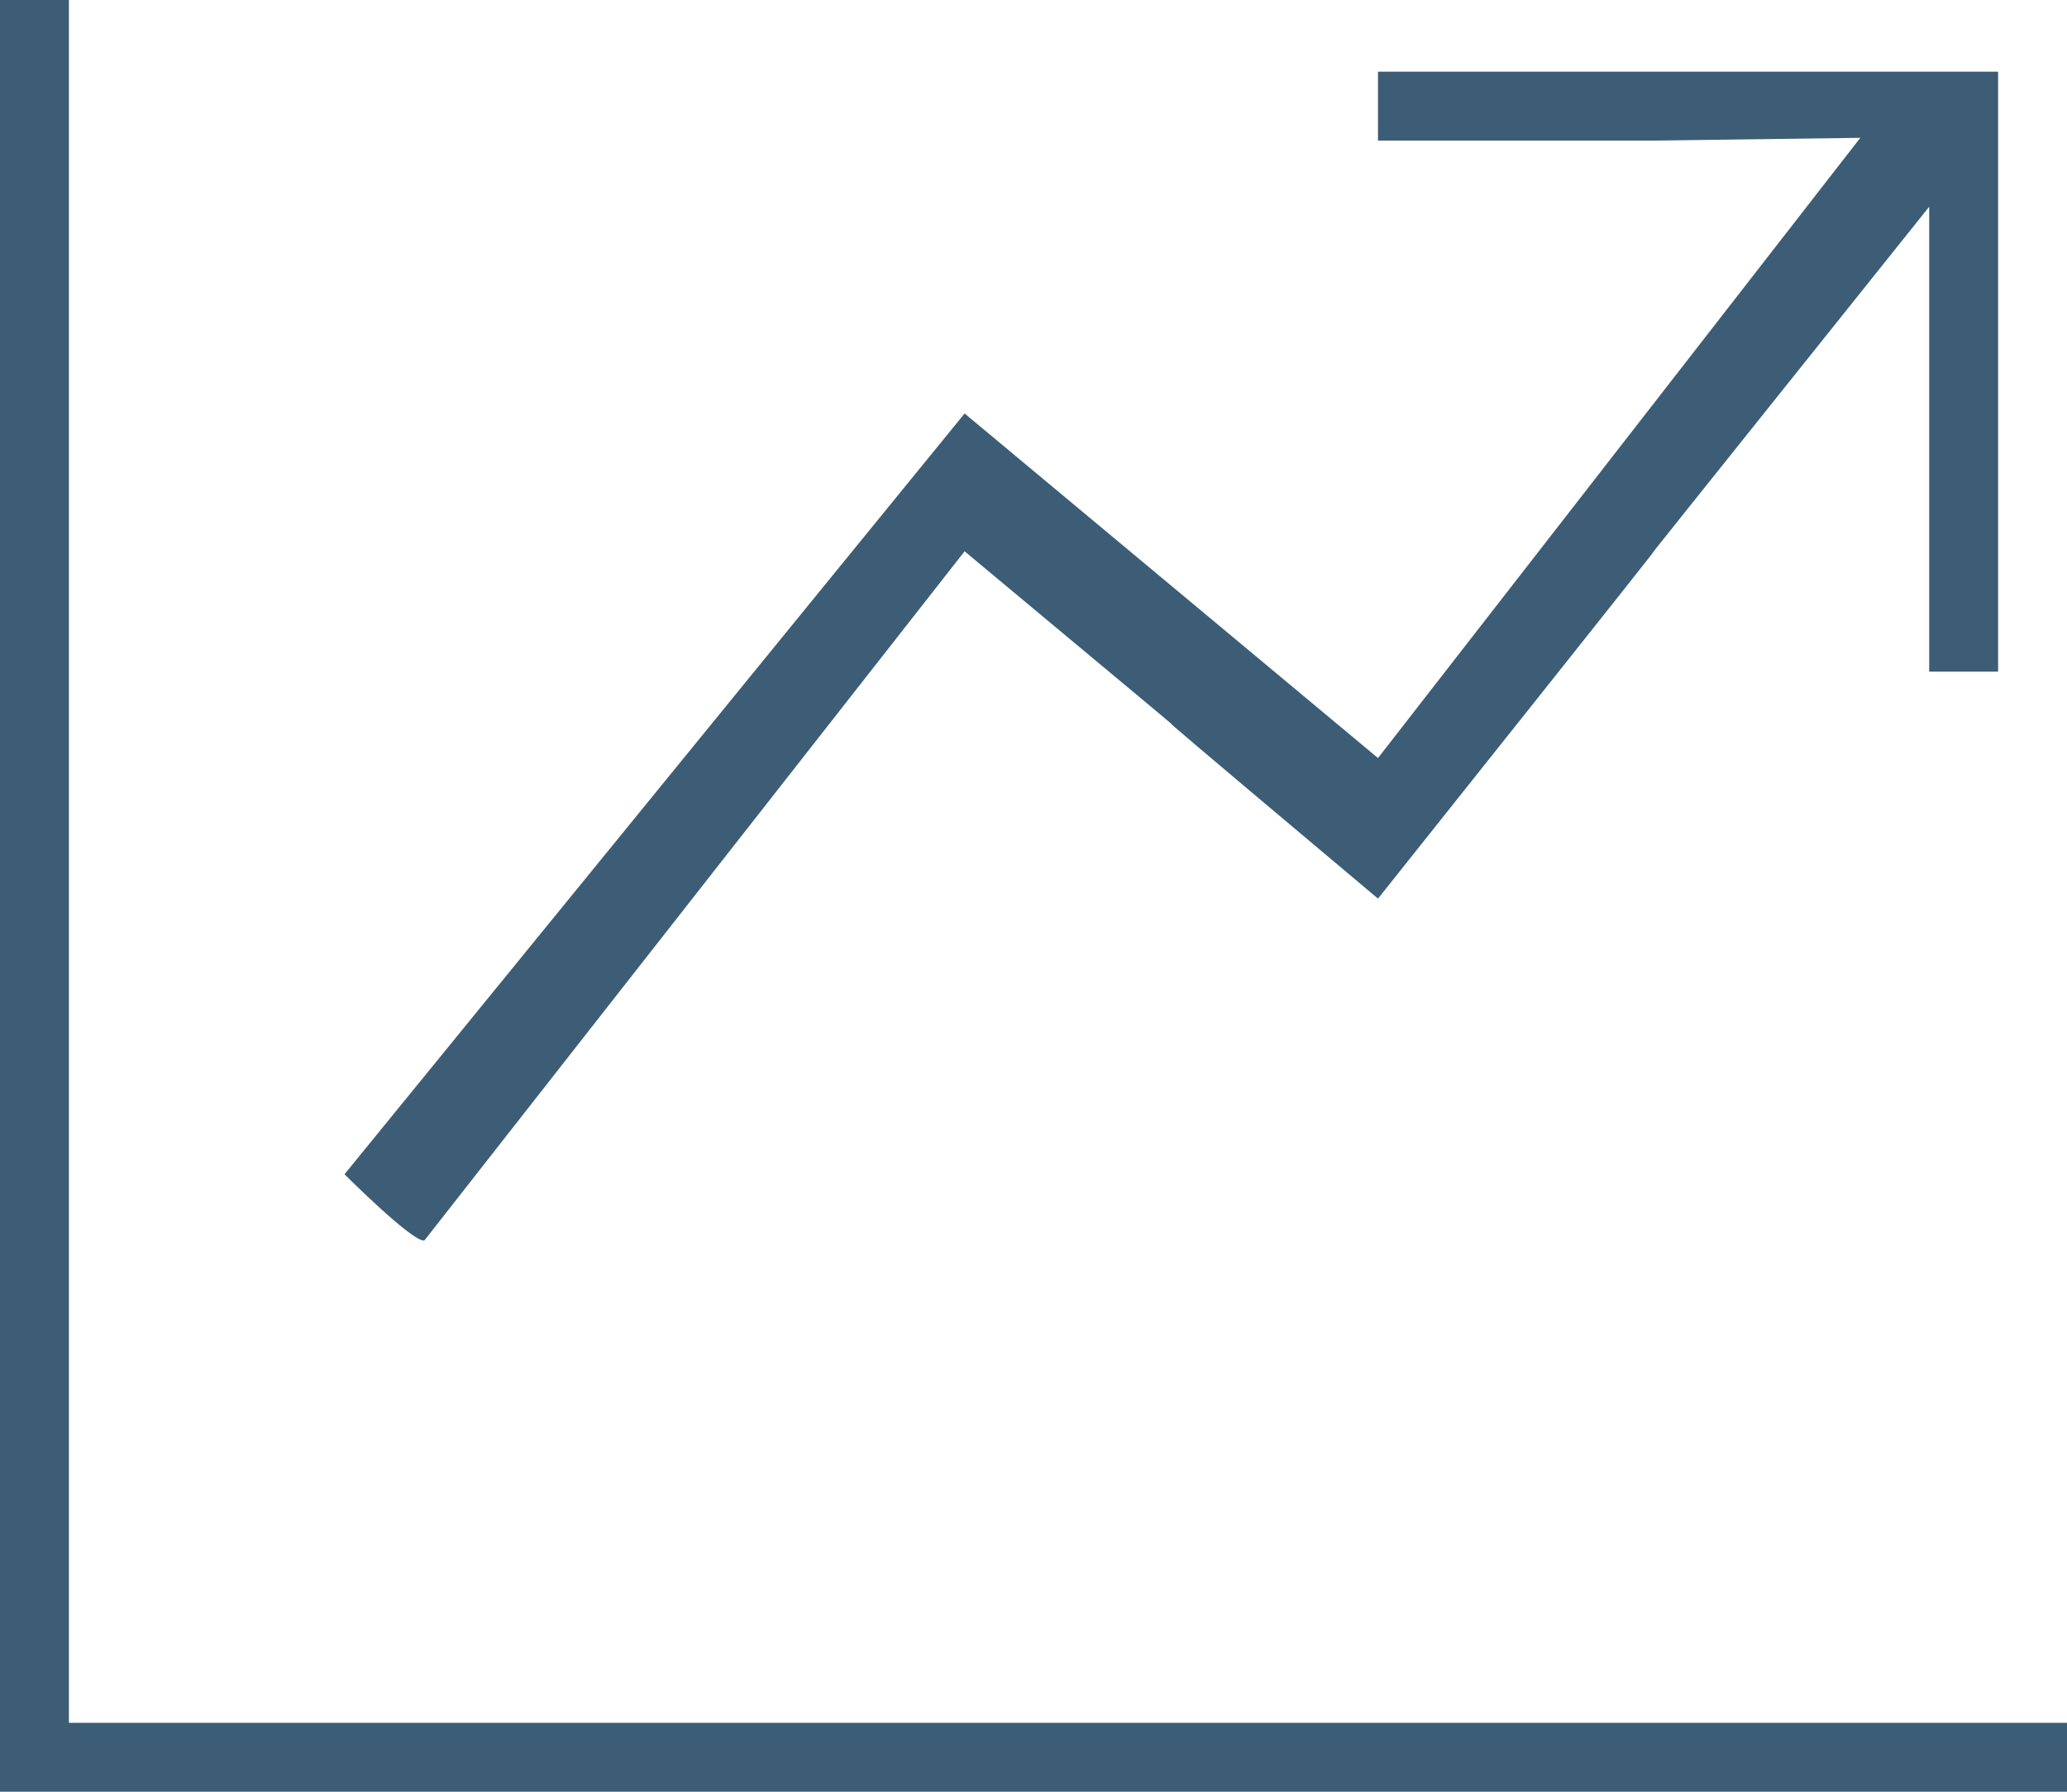
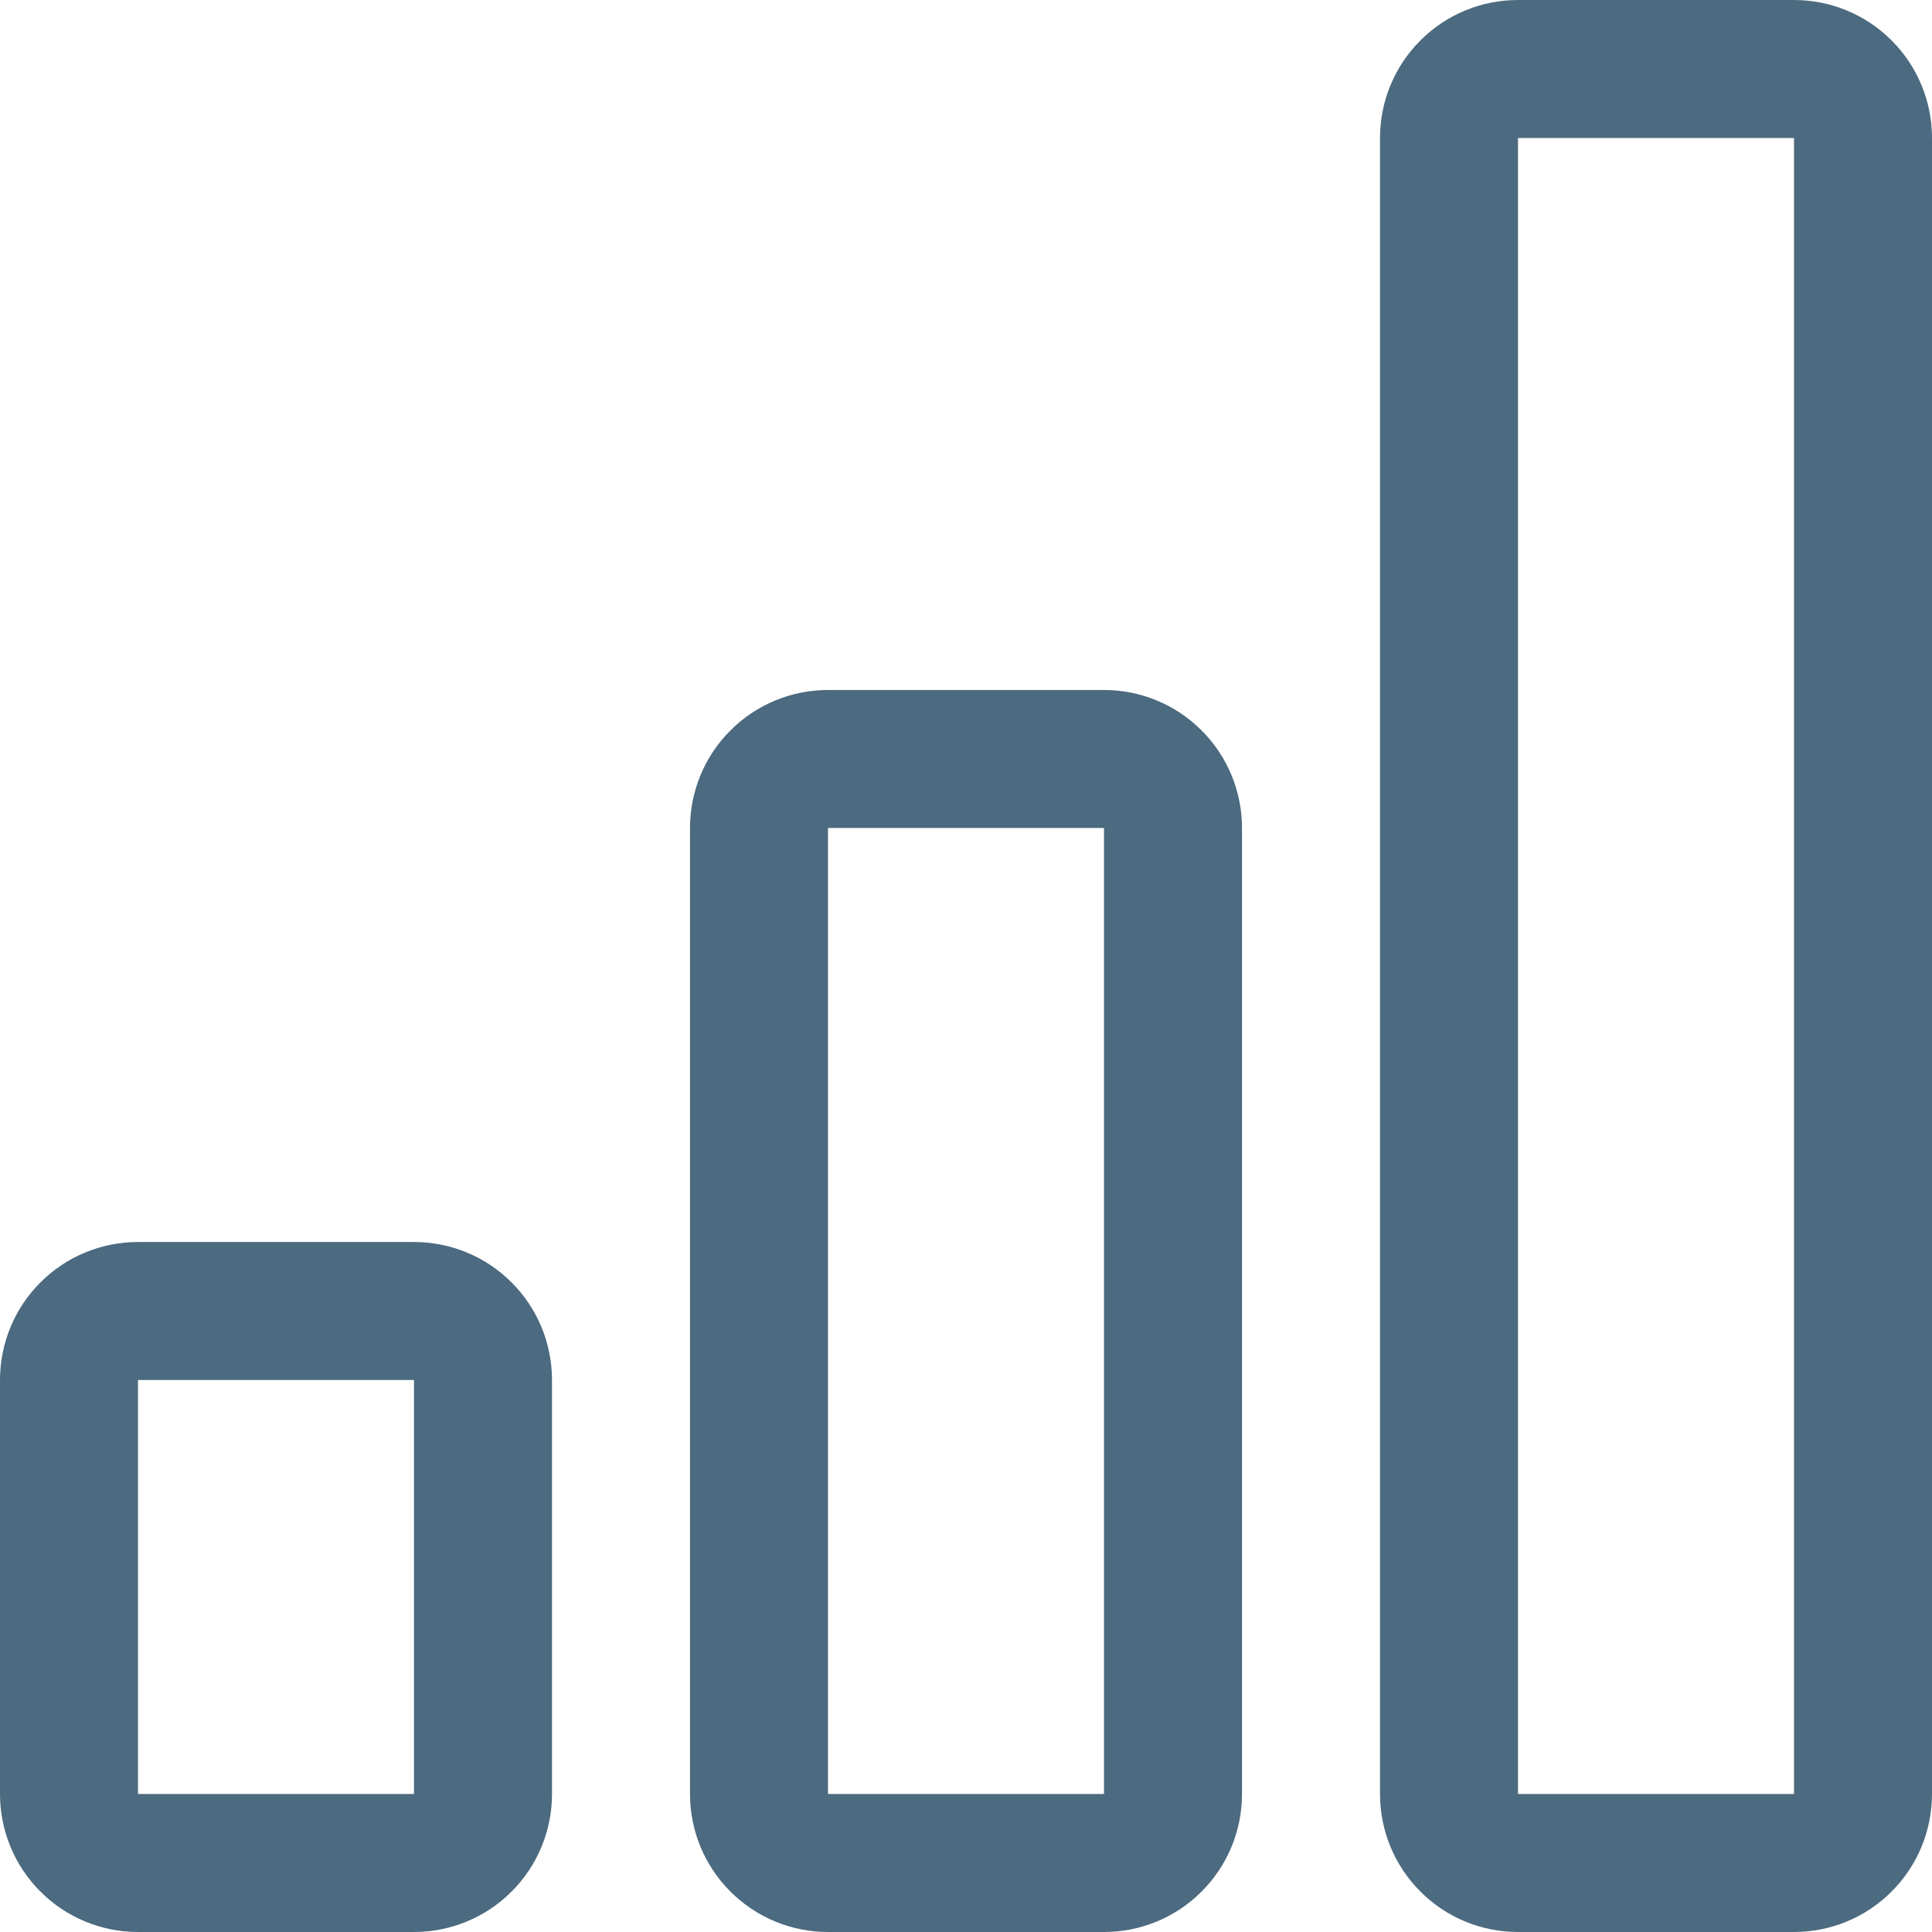
- <svg xmlns="http://www.w3.org/2000/svg" width="15" height="13" viewBox="0 0 15 13" fill="none">
-   <path fill-rule="evenodd" clip-rule="evenodd" d="M0.5 0H0V13H15V12.5H8.5H0.5V4.5V0Z" fill="#3D5D76" />
-   <path fill-rule="evenodd" clip-rule="evenodd" d="M2.5 8.52C2.5 8.52 3 9.02 3.08 9C7 4 3.08 9 7 4C10 6.5 7 4 10 6.52C14 1.5 10 6.5 14 1.5V4.873H14.5V0.52H10V1.02H12L13.5 1L10 5.5L7 3C2.5 8.52 7 3 2.5 8.52Z" fill="#3D5D76" />
+ <svg xmlns="http://www.w3.org/2000/svg" width="14" height="14" viewBox="0 0 14 14" fill="none">
+   <path d="M3 10H1V13H3V10ZM8 6H6V13H8V6ZM13 1V13H11V1H13ZM11 0C10.735 0 10.48 0.105 10.293 0.293C10.105 0.48 10 0.735 10 1V13C10 13.265 10.105 13.52 10.293 13.707C10.48 13.895 10.735 14 11 14H13C13.265 14 13.52 13.895 13.707 13.707C13.895 13.52 14 13.265 14 13V1C14 0.735 13.895 0.48 13.707 0.293C13.52 0.105 13.265 0 13 0H11ZM5 6C5 5.735 5.105 5.48 5.293 5.293C5.48 5.105 5.735 5 6 5H8C8.265 5 8.52 5.105 8.707 5.293C8.895 5.48 9 5.735 9 6V13C9 13.265 8.895 13.52 8.707 13.707C8.52 13.895 8.265 14 8 14H6C5.735 14 5.48 13.895 5.293 13.707C5.105 13.52 5 13.265 5 13V6ZM0 10C0 9.735 0.105 9.48 0.293 9.293C0.48 9.105 0.735 9 1 9H3C3.265 9 3.52 9.105 3.707 9.293C3.895 9.48 4 9.735 4 10V13C4 13.265 3.895 13.52 3.707 13.707C3.52 13.895 3.265 14 3 14H1C0.735 14 0.48 13.895 0.293 13.707C0.105 13.52 0 13.265 0 13V10Z" fill="#4C6A80" />
</svg>
